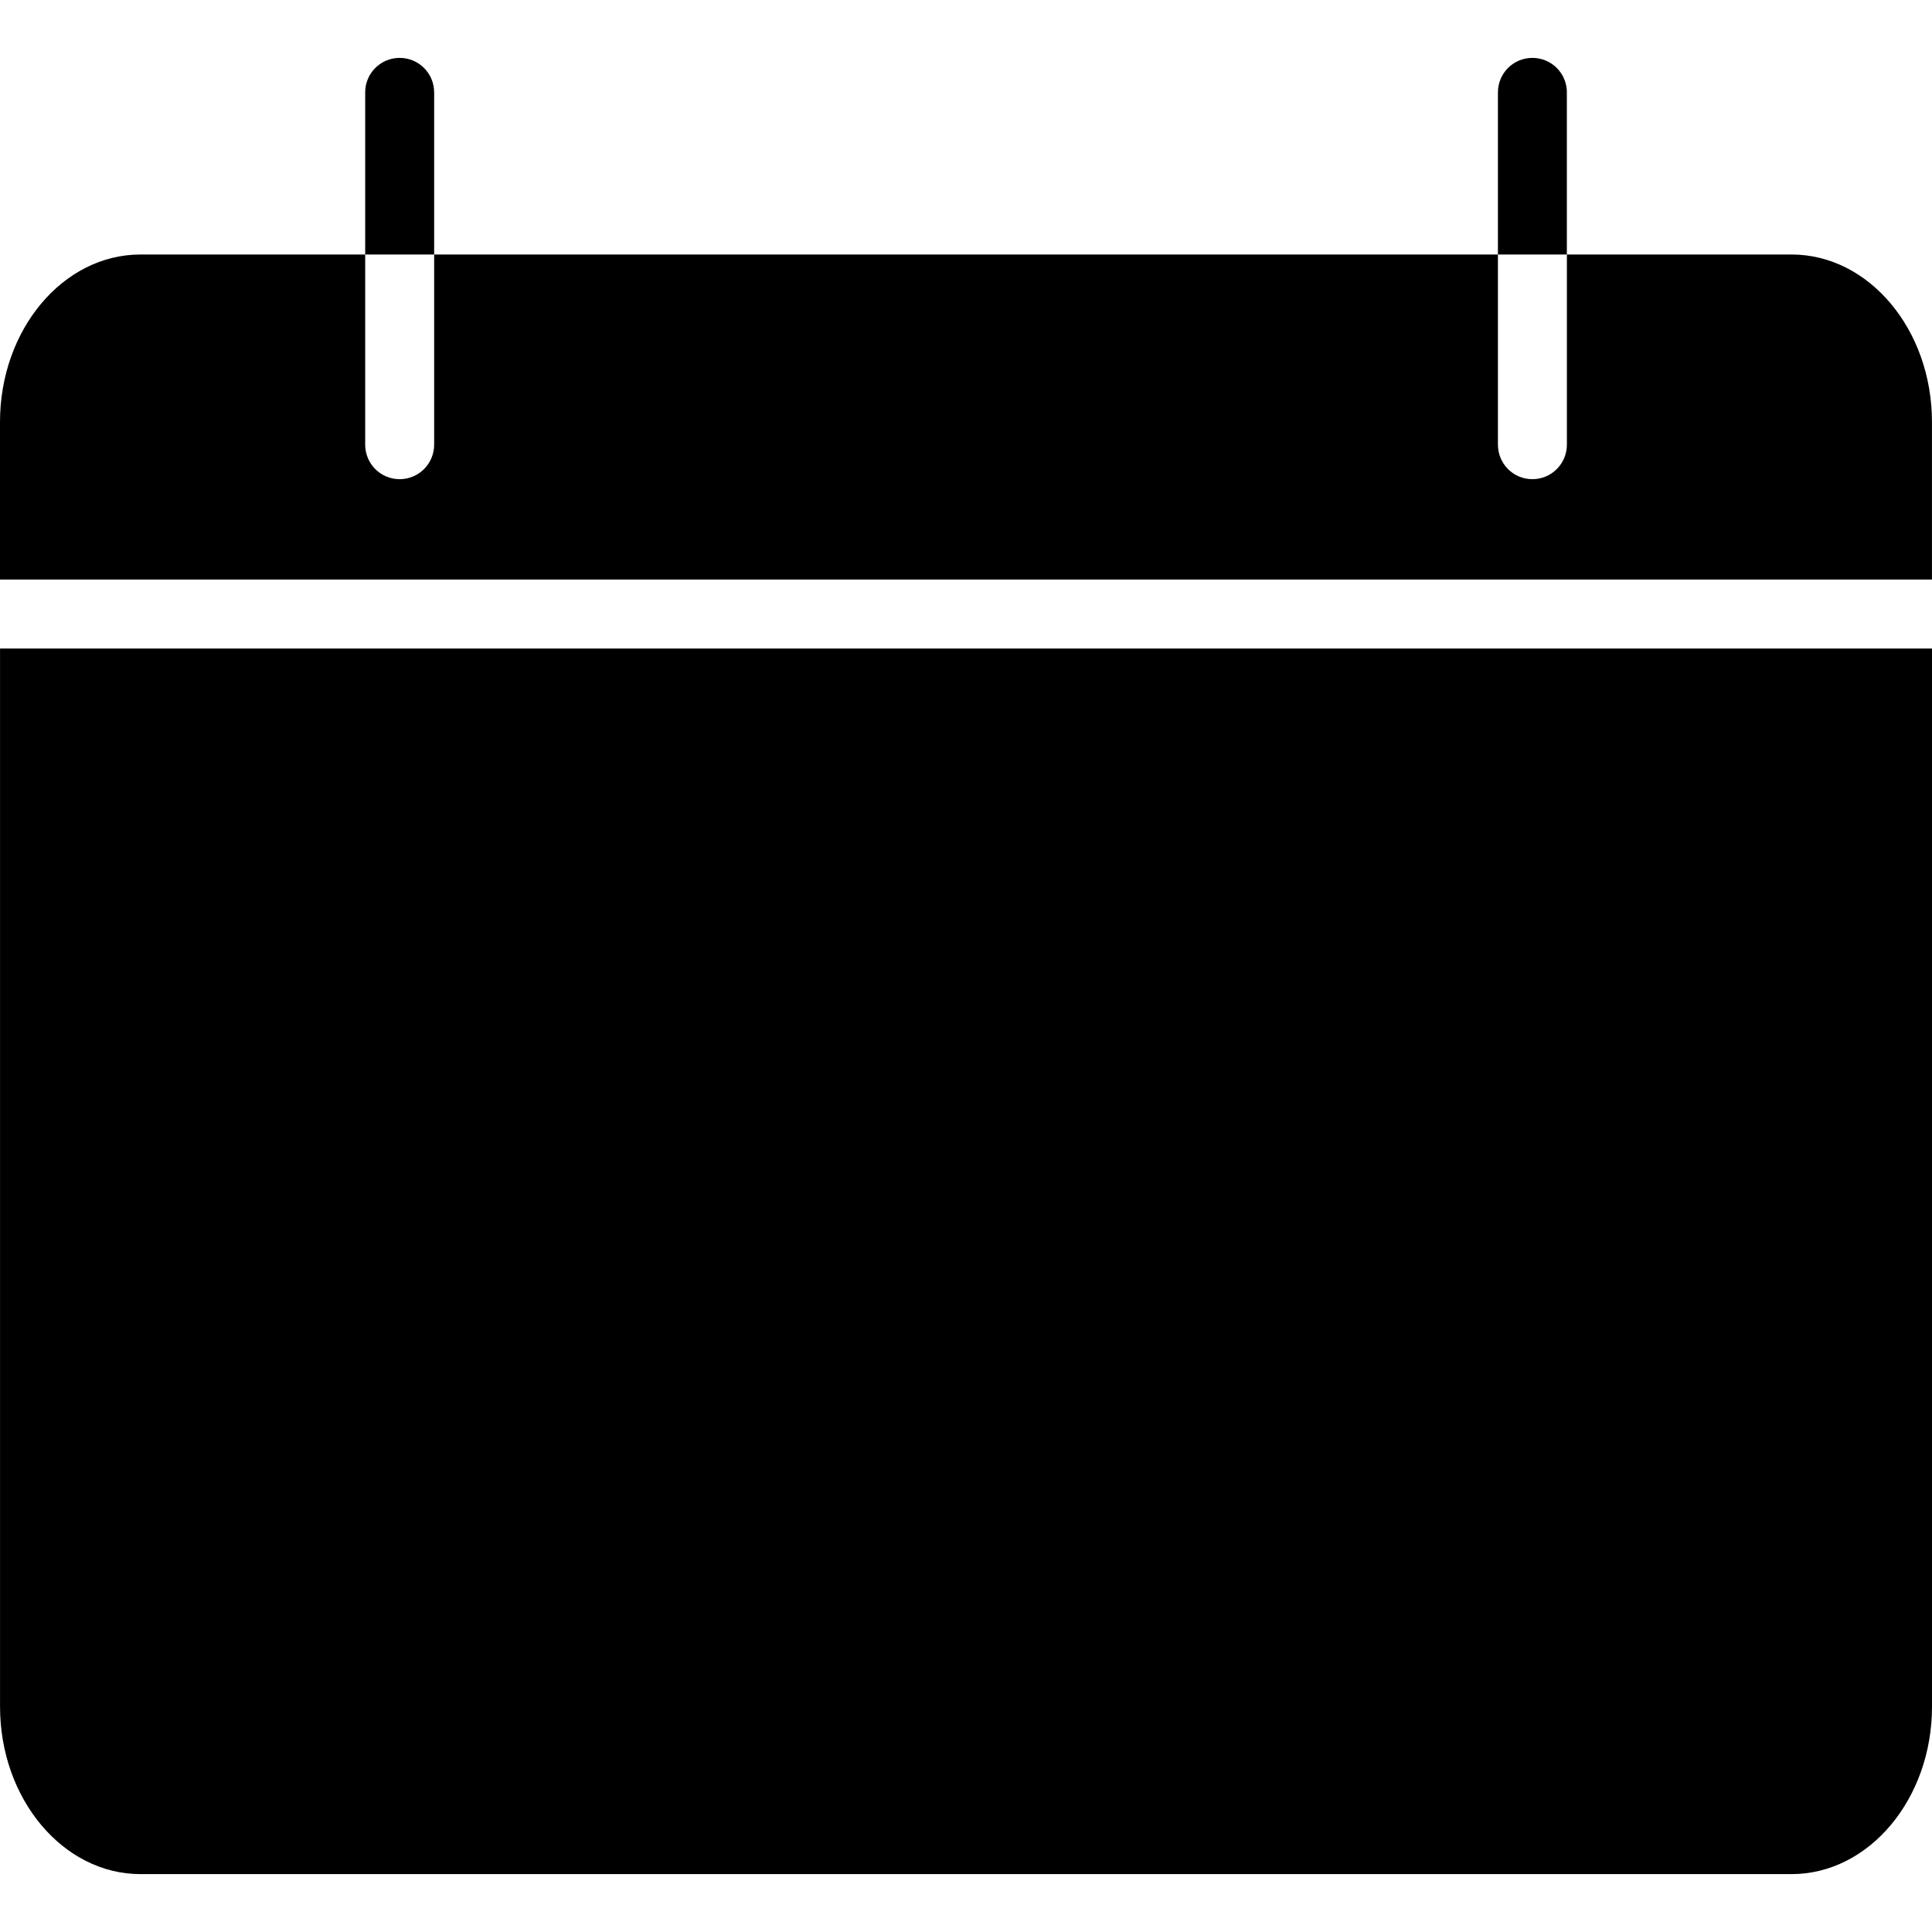
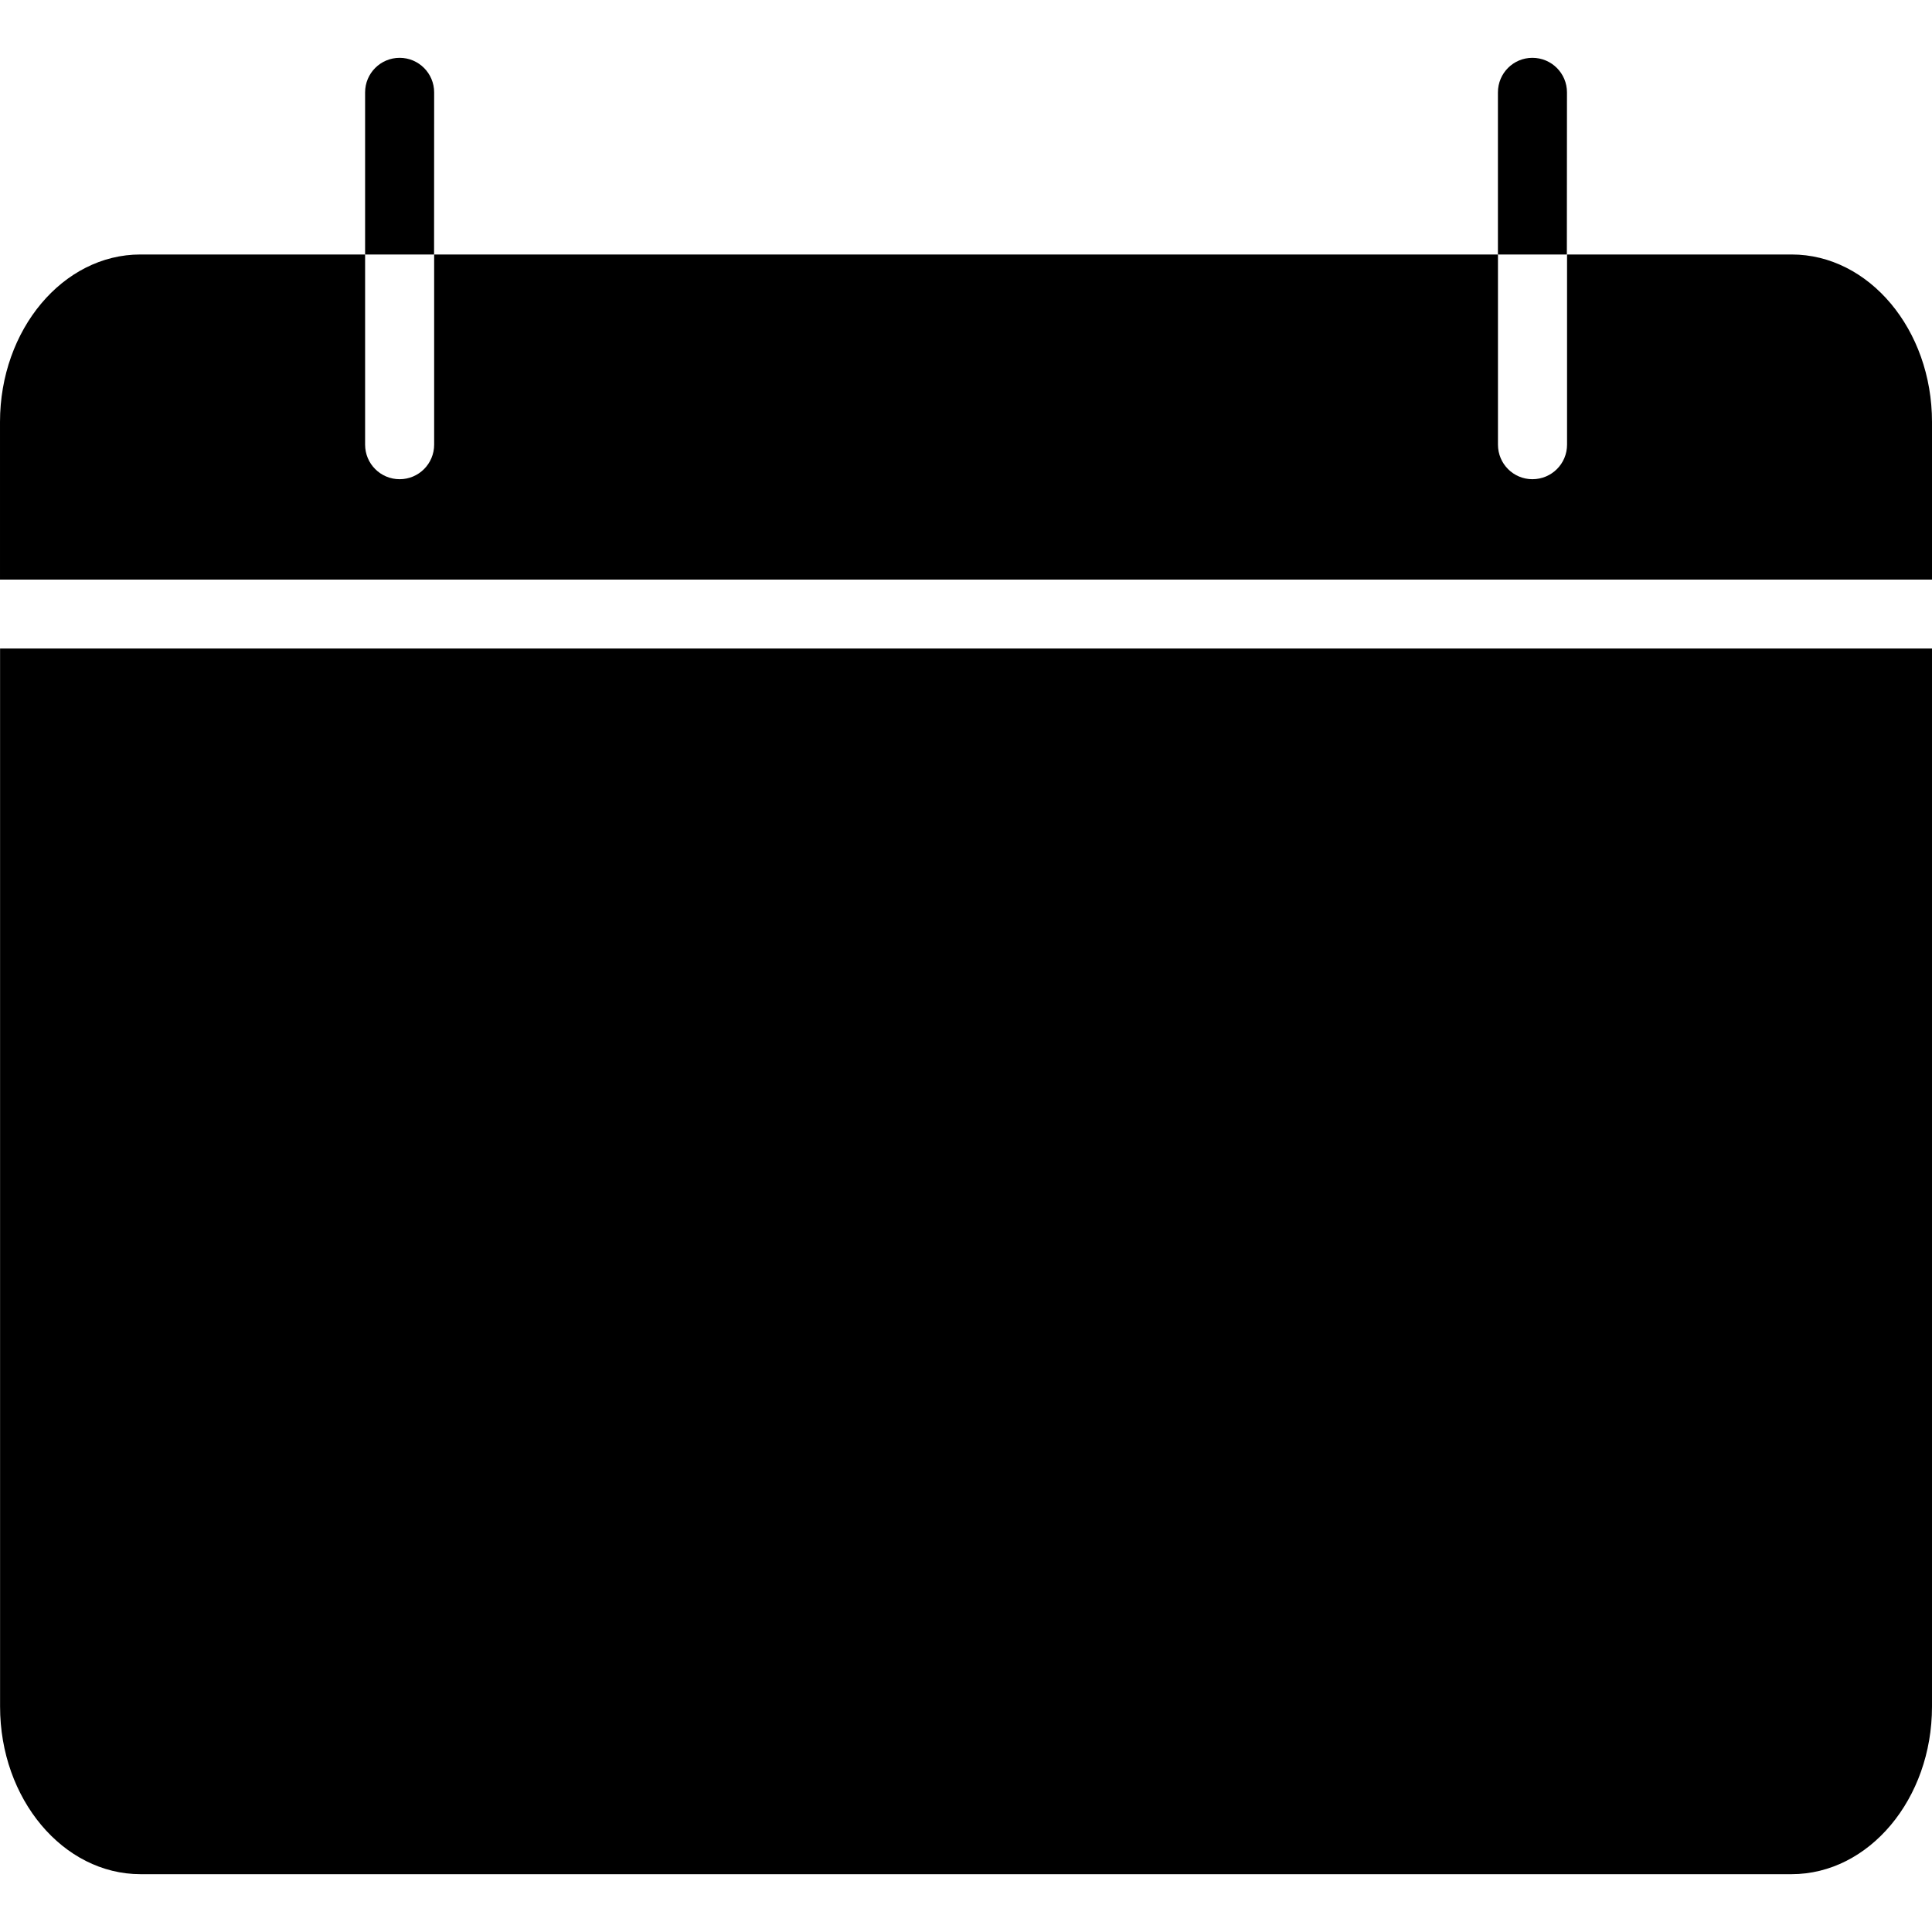
- <svg xmlns="http://www.w3.org/2000/svg" version="1.1" id="Layer_1" x="0px" y="0px" width="49.729px" height="49.73px" viewBox="6.749 -1.24 49.729 49.73" enable-background="new 6.749 -1.24 49.729 49.73" xml:space="preserve">
+ <svg xmlns="http://www.w3.org/2000/svg" version="1.0" id="Layer_1" x="0px" y="0px" width="621px" height="621px" viewBox="-285.635 -287.124 621 621" enable-background="new -285.635 -287.124 621 621" xml:space="preserve">
  <g>
    <g>
      <g>
-         <path d="M17.924,1.138c0-0.491-0.397-0.888-0.888-0.888c-0.491,0-0.887,0.397-0.887,0.888v4.173h1.775V1.138z" />
-         <path d="M47.081,1.138c0-0.491-0.397-0.888-0.888-0.888c-0.492,0-0.887,0.397-0.887,0.888v4.173h1.774V1.138z" />
-         <path d="M6.75,42.69c0,2.375,1.622,4.31,3.615,4.31h42.499c1.993,0,3.615-1.935,3.615-4.31V15.454H6.75V42.69z" />
-         <path d="M52.864,5.311h-5.783v4.894c0,0.492-0.397,0.889-0.888,0.889c-0.492,0-0.887-0.397-0.887-0.889V5.311H17.924v4.894     c0,0.492-0.397,0.889-0.888,0.889c-0.491,0-0.887-0.397-0.887-0.889V5.311h-5.785c-1.993,0-3.615,1.934-3.615,4.312v4.055h49.729     V9.623C56.479,7.245,54.856,5.311,52.864,5.311z" />
+         <path d="M-146.087-257.422c0-6.134-4.963-11.116-11.085-11.116c-6.134,0-11.11,4.958-11.11,11.116v52.109h22.17L-146.087-257.422     L-146.087-257.422z" />
+         <path d="M218.035-257.422c0-6.134-4.951-11.116-11.122-11.116c-6.121,0-11.072,4.958-11.072,11.116v52.109h22.158     L218.035-257.422L218.035-257.422z" />
+         <path d="M-285.611,261.449c0,29.659,20.256,53.842,45.146,53.842h530.683c24.891,0,45.146-24.183,45.146-53.842V-78.66h-620.976     V261.449z" />
+         <path d="M290.255-205.325H218.06v61.116c0,6.146-4.963,11.116-11.135,11.116c-6.109,0-11.072-4.945-11.072-11.116v-61.116     h-341.939v61.116c0,6.146-4.963,11.116-11.085,11.116c-6.134,0-11.11-4.945-11.11-11.116v-61.116h-72.244     c-24.854,0-45.109,24.153-45.109,53.848v50.652h621v-50.652C335.376-181.172,315.109-205.325,290.255-205.325z" />
      </g>
    </g>
  </g>
</svg>
